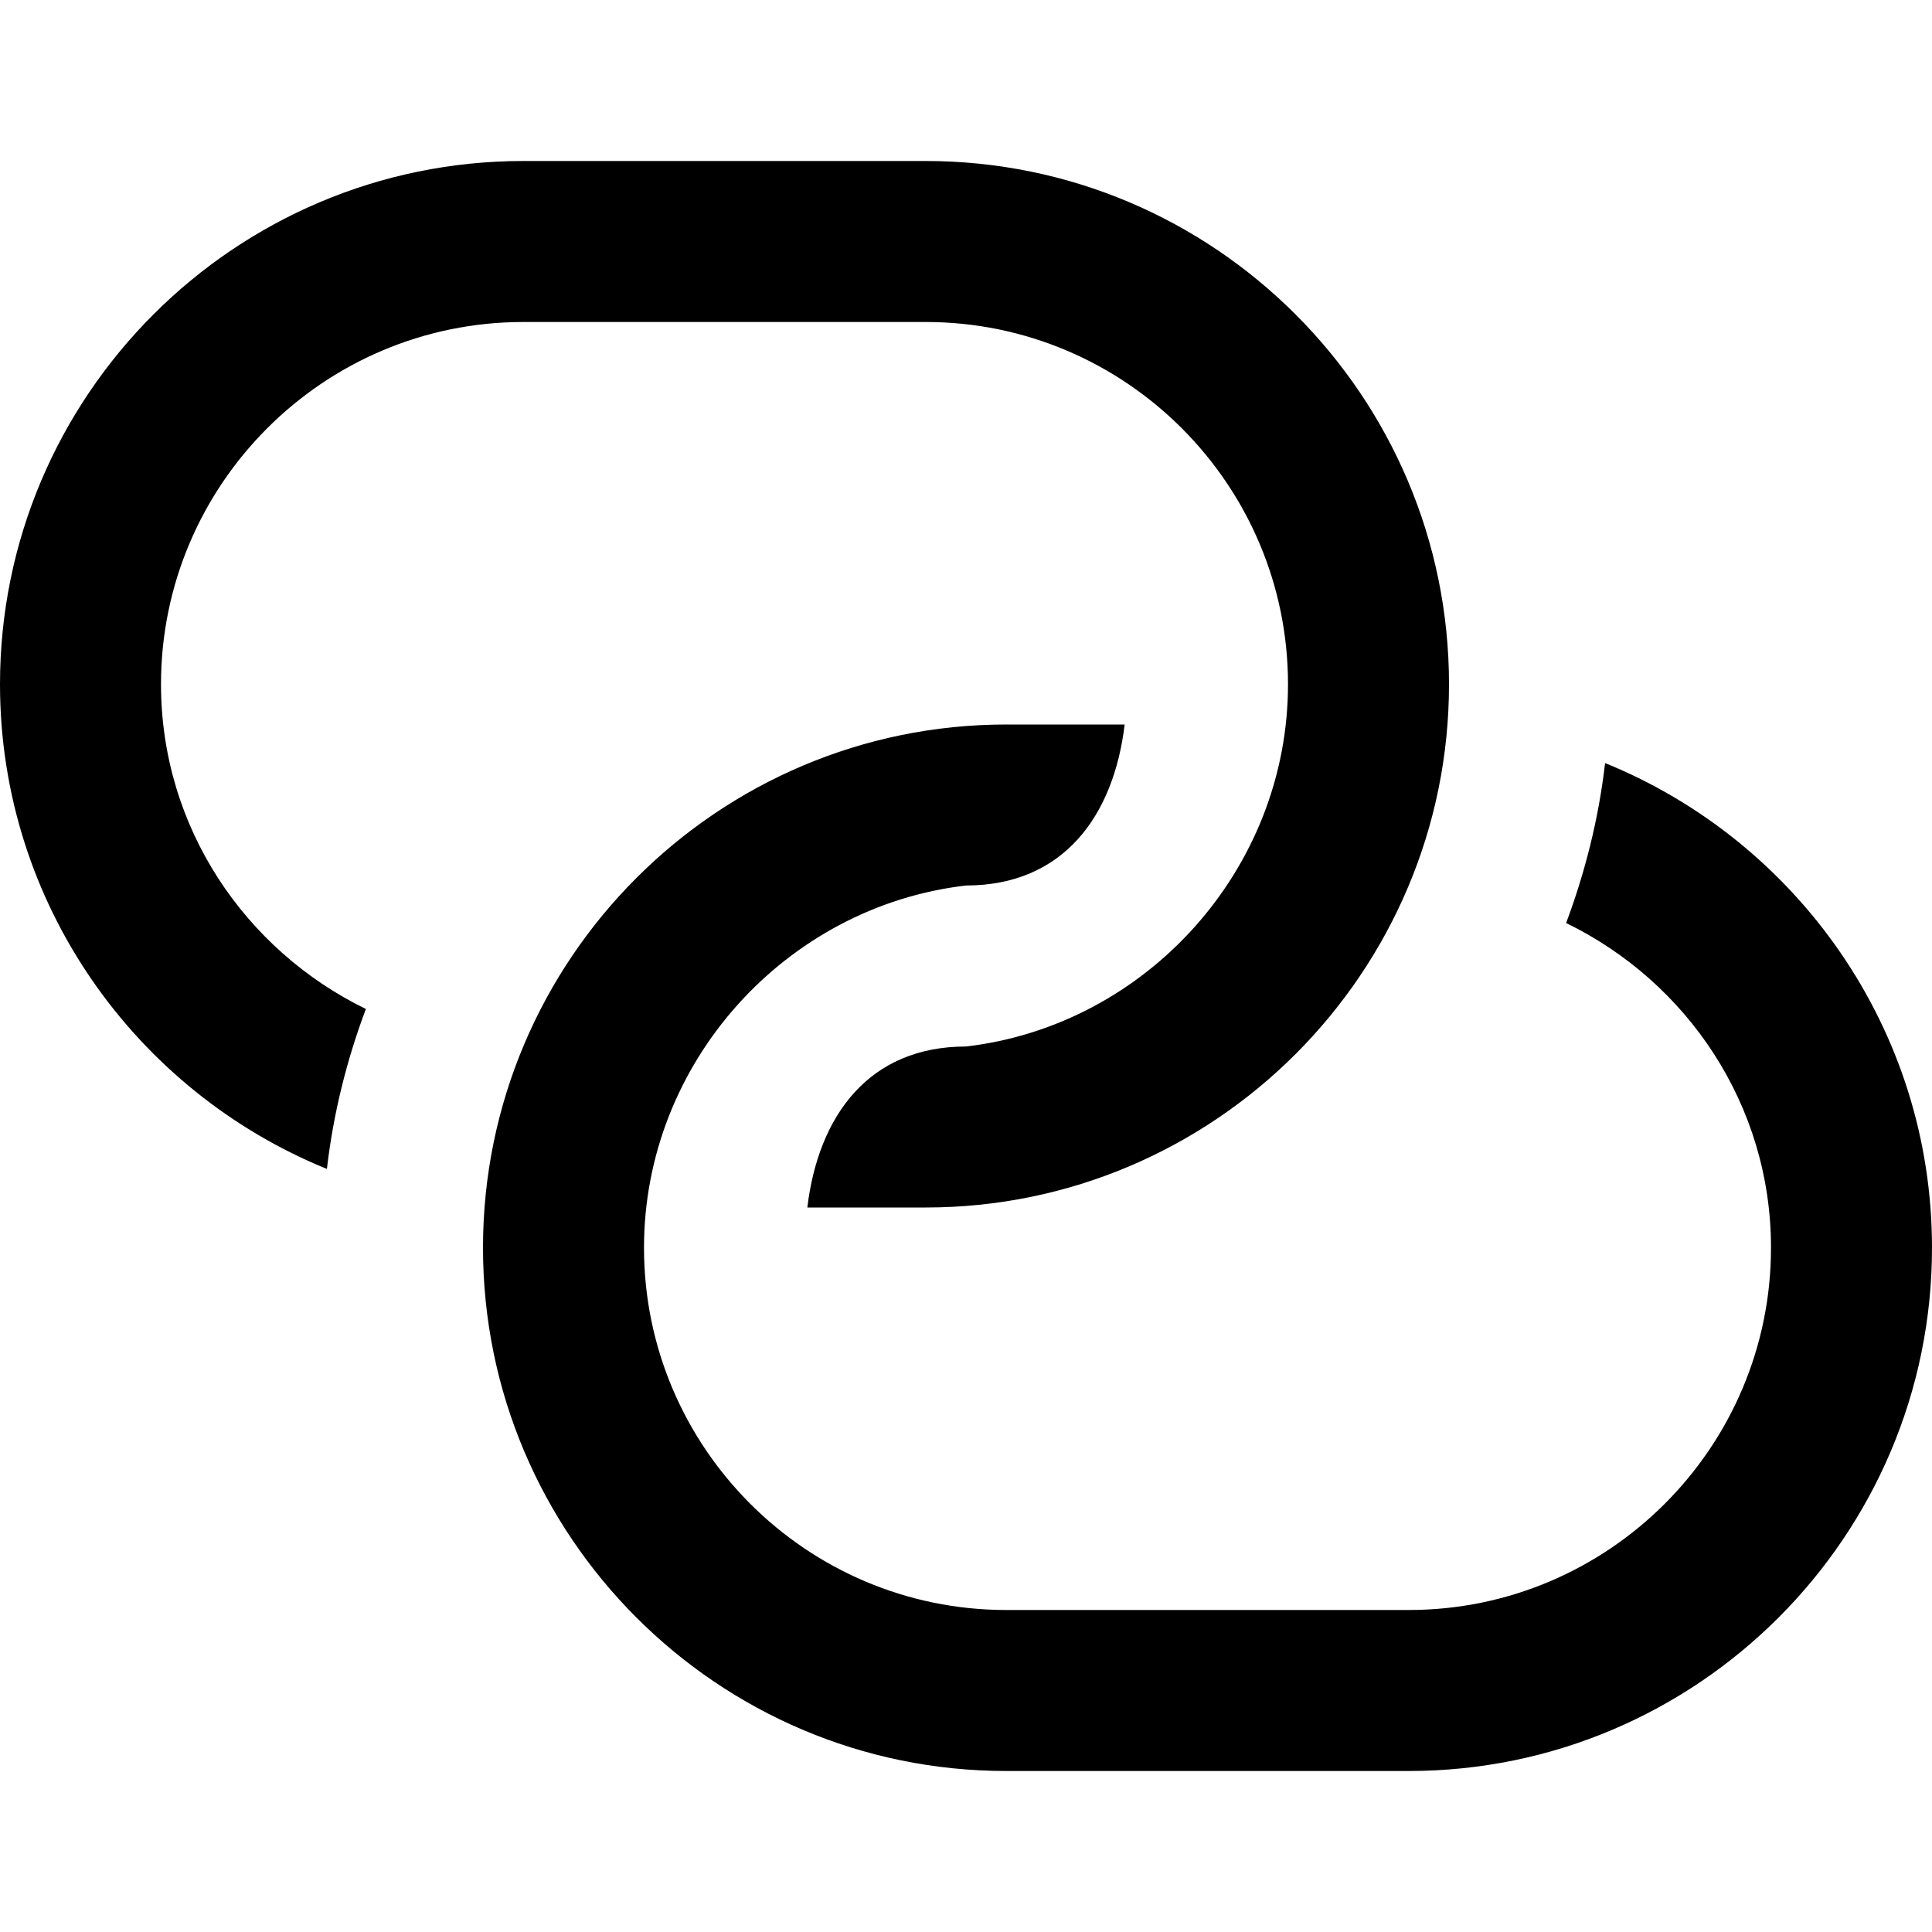
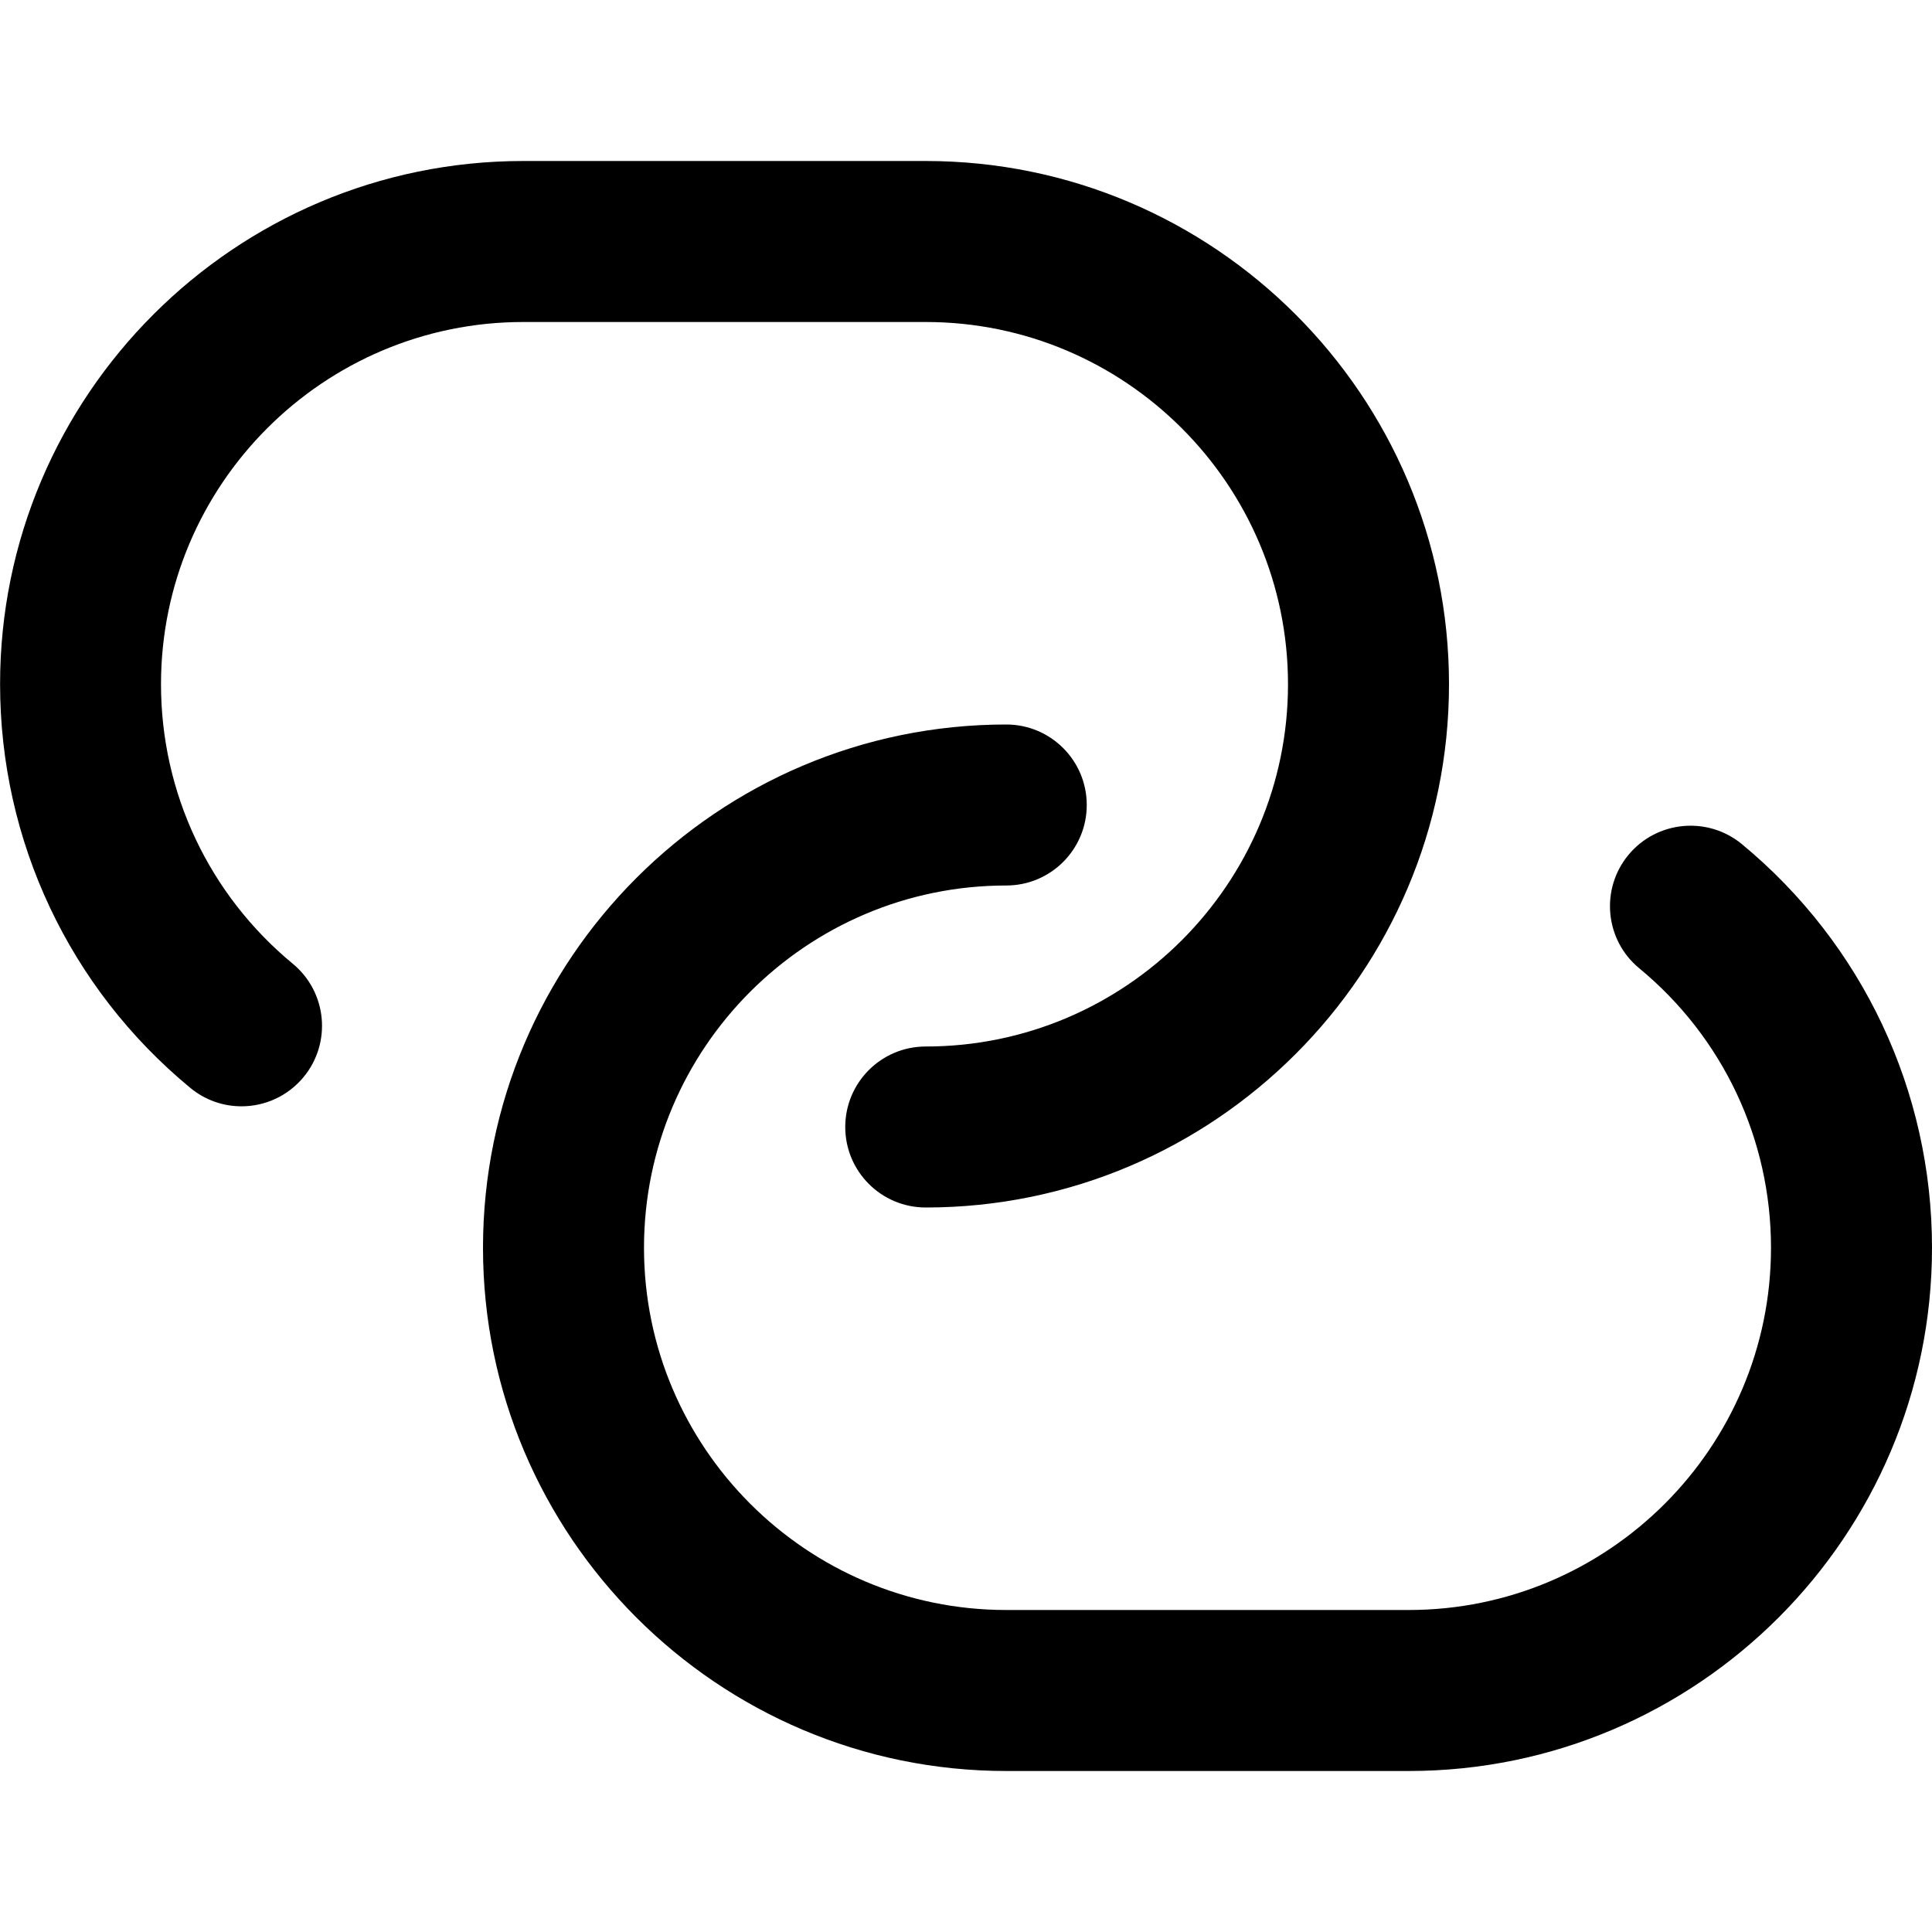
<svg xmlns="http://www.w3.org/2000/svg" id="Layer_1" data-name="Layer 1" viewBox="0 0 24 24" width="512" height="512">
-   <path d="M24,15.5c0,3.584-2.916,6.5-6.5,6.5h-5c-3.584,0-6.5-2.916-6.5-6.5s2.916-6.5,6.5-6.5h1.471c-.137,1.14-.764,2-1.971,2-2.236,.26-4,2.196-4,4.5,0,2.481,2.019,4.5,4.5,4.5h5c2.481,0,4.5-2.019,4.5-4.5,0-1.778-1.045-3.304-2.545-4.034,.236-.631,.404-1.295,.484-1.987,2.378,.967,4.061,3.3,4.061,6.021ZM2,8.5c0-2.481,2.019-4.5,4.5-4.5h5c2.481,0,4.5,2.019,4.5,4.5,0,2.304-1.764,4.24-4,4.5-1.207,0-1.834,.86-1.971,2h1.471c3.584,0,6.5-2.916,6.5-6.5s-2.916-6.5-6.5-6.5H6.5C2.916,2,0,4.916,0,8.5c0,2.721,1.683,5.054,4.061,6.021,.08-.692,.247-1.355,.484-1.987-1.5-.731-2.545-2.256-2.545-4.034Z" />
+   <path d="M3.771,13.38c-.198,.239-.483,.363-.771,.363-.224,0-.45-.075-.636-.229-1.502-1.24-2.363-3.068-2.363-5.015C0,4.916,2.916,2,6.5,2h5c3.584,0,6.5,2.916,6.5,6.5s-2.916,6.5-6.5,6.5c-.552,0-1-.447-1-1s.448-1,1-1c2.481,0,4.5-2.019,4.5-4.5s-2.019-4.5-4.5-4.5H6.5c-2.481,0-4.5,2.019-4.5,4.5,0,1.348,.597,2.613,1.637,3.472,.426,.352,.486,.982,.134,1.408Zm17.866-2.895c-.426-.35-1.056-.29-1.408,.135-.352,.426-.292,1.057,.134,1.408,1.04,.858,1.637,2.124,1.637,3.472,0,2.481-2.019,4.5-4.5,4.5h-5c-2.481,0-4.5-2.019-4.5-4.5s2.019-4.5,4.5-4.5c.552,0,1-.447,1-1s-.448-1-1-1c-3.584,0-6.5,2.916-6.5,6.5s2.916,6.5,6.5,6.5h5c3.584,0,6.5-2.916,6.5-6.5,0-1.946-.861-3.774-2.363-5.015Z" />
</svg>
